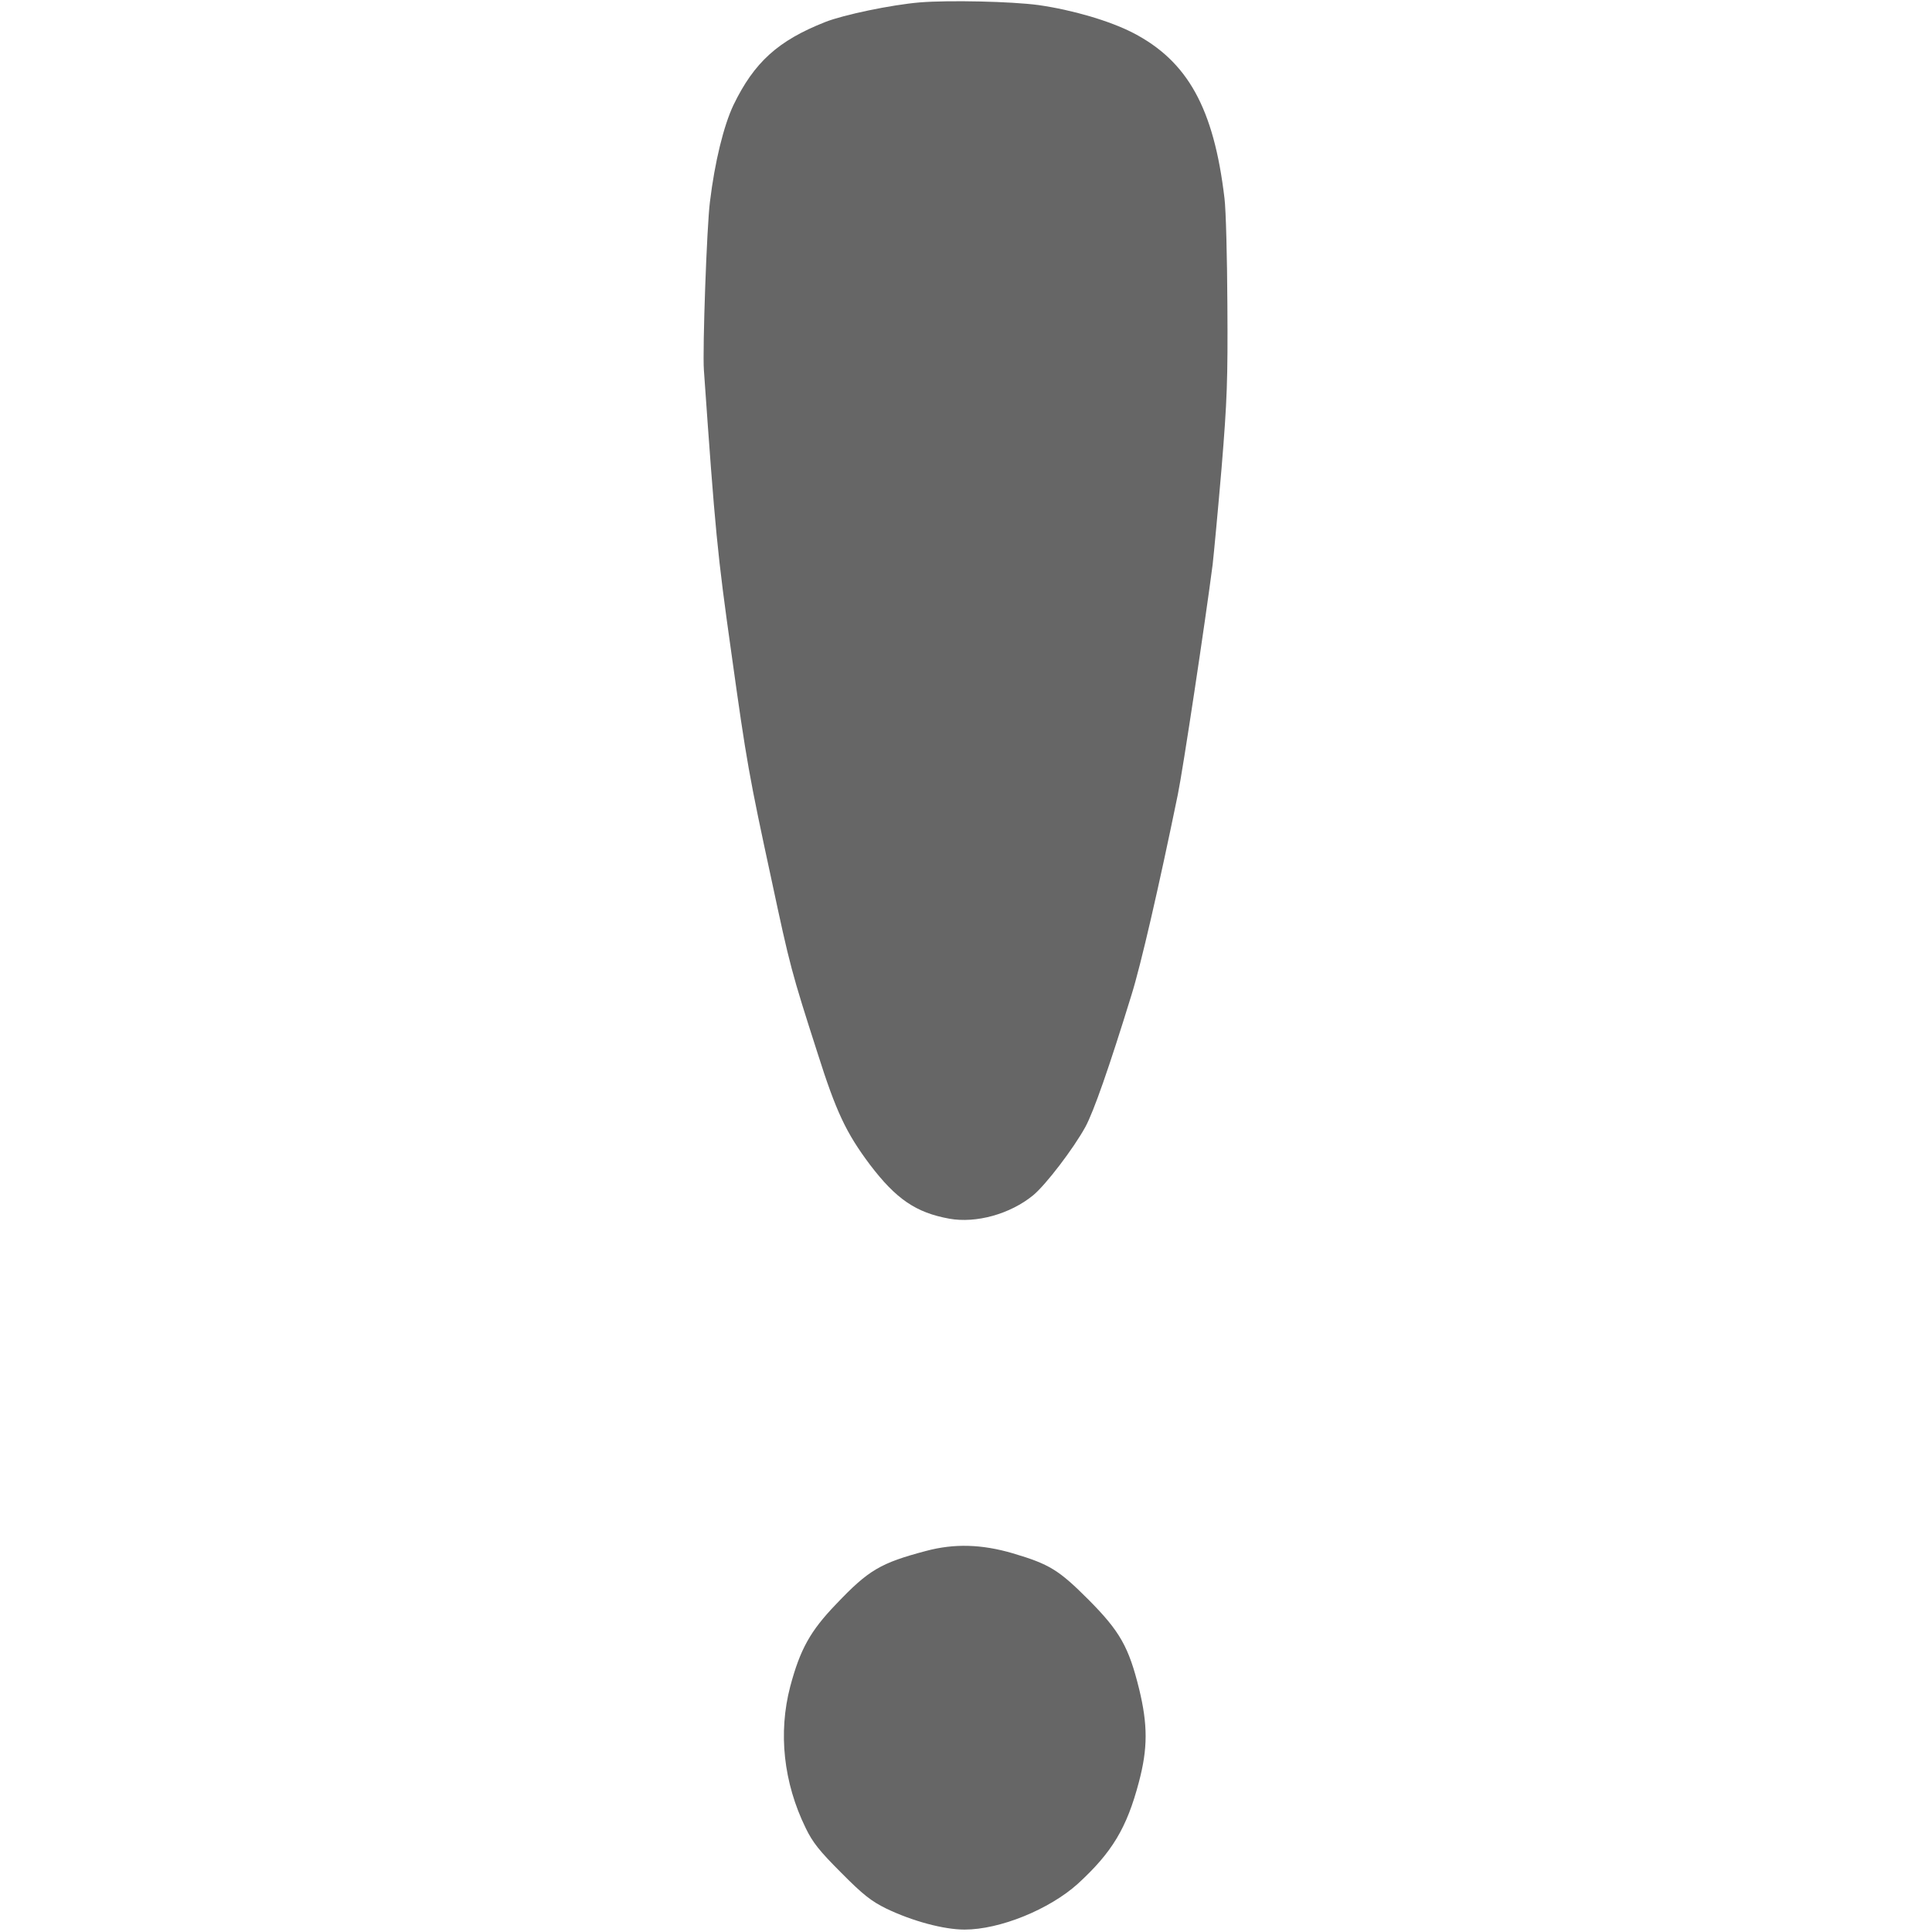
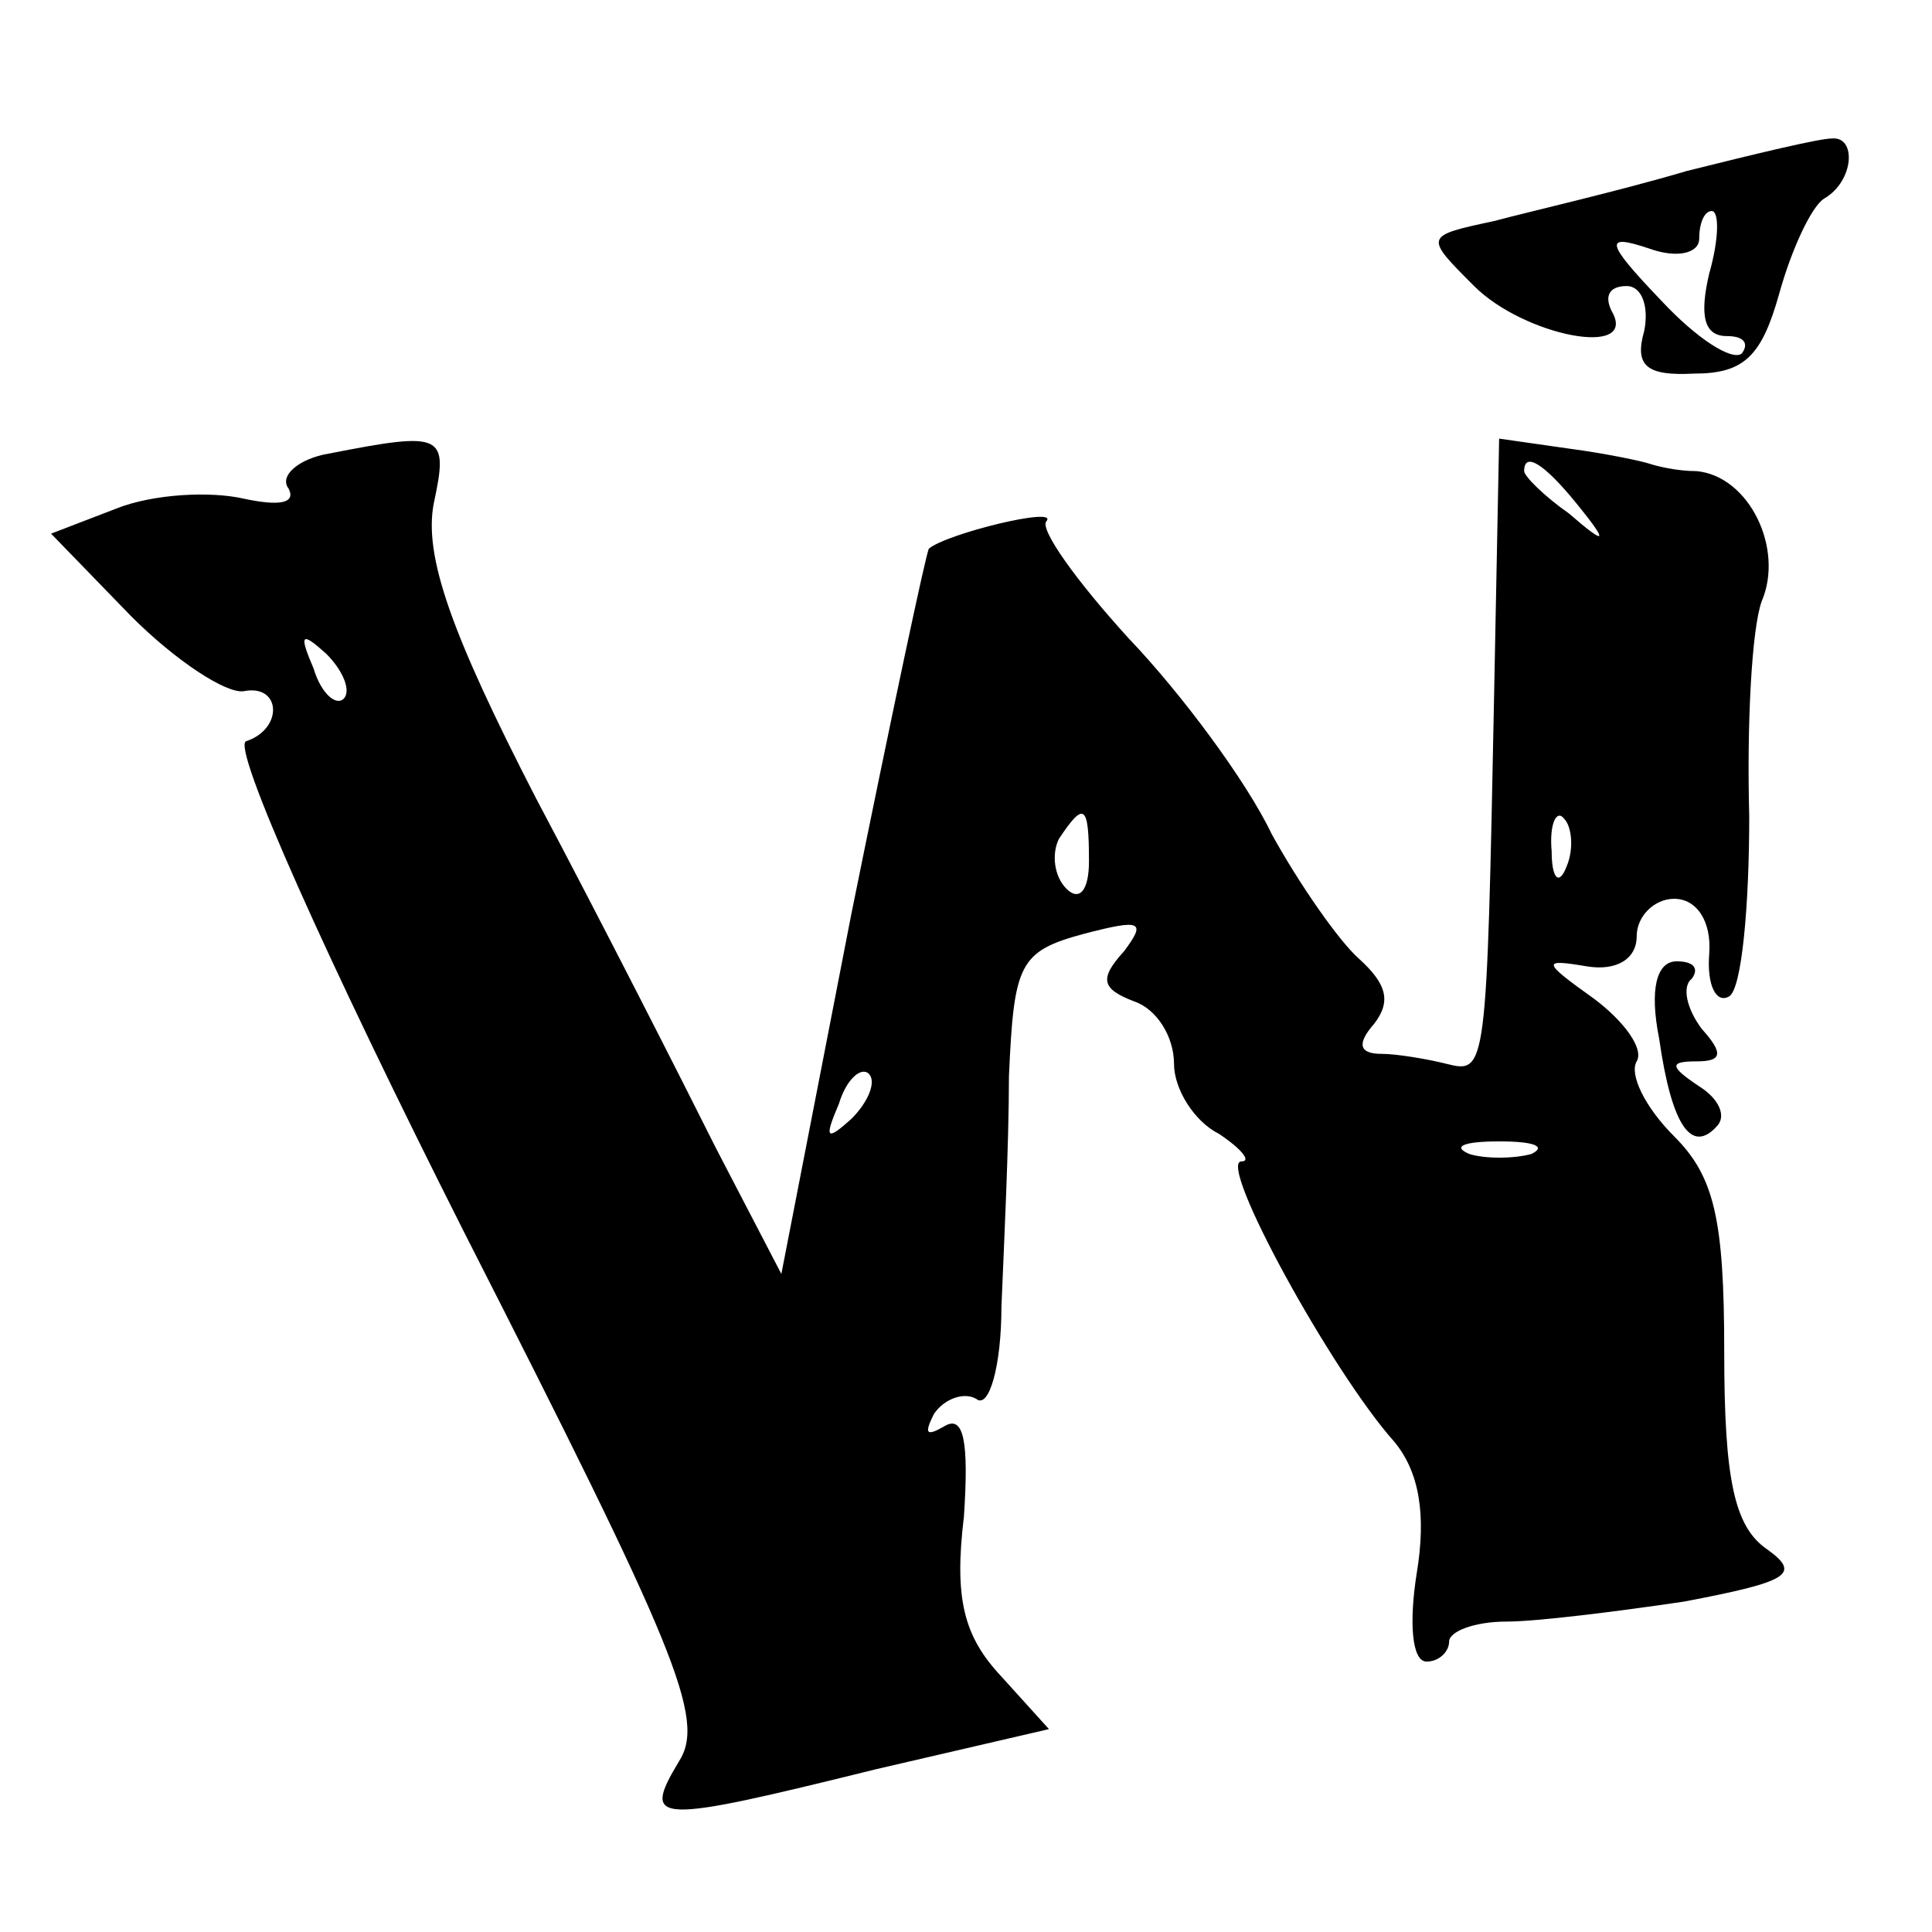
- <svg xmlns="http://www.w3.org/2000/svg" version="1.0" width="799pt" height="799pt" viewBox="0 0 799 799" preserveAspectRatio="xMidYMid meet">
-   <g transform="translate(290.5,799) scale(0.1,-0.1)" fill="#666" stroke="none">
-     <path d="M898 7980 c-117 -10 -314 -51 -390 -81 -195 -77 -294 -166 -380 -344 -40 -85 -77 -234 -97 -400 -13 -101 -31 -610 -25 -695 47 -669 55 -756 115 -1180 61 -438 72 -500 165 -930 76 -356 82 -379 190 -715 77 -243 118 -330 217 -462 108 -142 190 -198 328 -223 111 -20 252 19 347 97 52 43 166 192 216 283 34 63 98 245 190 544 39 124 114 450 192 830 21 102 113 711 144 951 5 44 22 224 37 400 23 280 26 364 24 675 -1 195 -6 393 -12 440 -44 372 -152 567 -378 684 -97 50 -251 95 -391 115 -111 15 -370 21 -492 11z" />
-     <path d="M925 1576 c-189 -50 -238 -79 -372 -220 -107 -111 -149 -187 -190 -341 -50 -191 -28 -397 64 -585 29 -60 57 -95 147 -185 90 -91 125 -118 186 -148 108 -52 238 -87 324 -87 146 0 350 83 468 189 142 130 203 231 253 421 37 139 37 237 1 385 -43 174 -79 238 -209 369 -123 123 -161 147 -313 192 -129 38 -243 41 -359 10z" />
+ <svg xmlns="http://www.w3.org/2000/svg" version="1.0" width="103" height="103" viewBox="0 0 77.25 77.25" preserveAspectRatio="xMidYMid meet" id="svg28">
+   <defs id="defs32" />
+   <g id="g853" transform="translate(113.3661,-23.39311)">
+     <path d="m -45.924,30.231 c -2.7,0.8 -6.2,1.6 -7.7,2 -2.8,0.6 -2.8,0.6 -0.8,2.6 2,2 6.6,2.9 5.5,1 -0.3,-0.6 -0.1,-1 0.6,-1 0.6,0 0.9,0.8 0.7,1.8 -0.4,1.4 0.1,1.8 2,1.7 2,0 2.7,-0.7 3.4,-3.2 0.5,-1.8 1.3,-3.5 1.8,-3.8 1.2,-0.7 1.3,-2.5 0.3,-2.4 -0.5,0 -3,0.6 -5.8,1.3 z m 0.9,4.1 c -0.4,1.7 -0.2,2.5 0.7,2.5 0.7,0 0.9,0.3 0.6,0.7 -0.4,0.3 -1.8,-0.6 -3.2,-2.1 -2.3,-2.4 -2.3,-2.7 -0.5,-2.1 1.1,0.4 2,0.2 2,-0.4 0,-0.6 0.2,-1.1 0.5,-1.1 0.3,0 0.3,1.1 -0.1,2.5 z" id="path10" style="fill:#000000;stroke:none;stroke-width:0.1" />
+     <path d="m -100.224,41.531 c -1.2,0.2 -2,0.9 -1.6,1.4 0.3,0.6 -0.4,0.7 -1.8,0.4 -1.3,-0.3 -3.6,-0.2 -5.1,0.4 l -2.6,1 3.2,3.3 c 1.8,1.8 3.8,3.1 4.5,3 1.5,-0.3 1.6,1.5 0.1,2 -0.6,0.2 3.2,8.7 8.7,19.6 8.5,16.7 9.7,19.5 8.6,21.2 -1.5,2.5 -1,2.5 7.9,0.3 l 6.9,-1.6 -1.9,-2.1 c -1.5,-1.6 -1.9,-3.1 -1.5,-6.4 0.2,-3 0,-4.1 -0.8,-3.6 -0.7,0.4 -0.8,0.3 -0.4,-0.5 0.4,-0.6 1.2,-0.9 1.7,-0.6 0.5,0.4 1,-1.3 1,-3.7 0.1,-2.4 0.3,-6.5 0.3,-9.2 0.2,-4.5 0.4,-5 3,-5.7 2.3,-0.6 2.5,-0.5 1.6,0.7 -1,1.1 -0.9,1.5 0.4,2 0.9,0.3 1.6,1.4 1.6,2.5 0,1 0.8,2.3 1.8,2.8 0.9,0.6 1.3,1.1 0.9,1.1 -1,0 3.6,8.4 6.1,11.2 1,1.2 1.3,2.9 0.9,5.3 -0.3,1.9 -0.2,3.5 0.4,3.5 0.5,0 0.9,-0.4 0.9,-0.8 0,-0.4 1,-0.8 2.3,-0.8 1.2,0 4.4,-0.4 7.1,-0.8 4.2,-0.8 4.7,-1.1 3.3,-2.1 -1.3,-0.9 -1.7,-2.8 -1.7,-7.9 0,-5.3 -0.4,-7 -2,-8.6 -1.2,-1.2 -1.8,-2.5 -1.5,-3 0.3,-0.5 -0.5,-1.6 -1.7,-2.5 -2.1,-1.5 -2.1,-1.6 -0.3,-1.3 1.2,0.2 2,-0.3 2,-1.2 0,-0.8 0.7,-1.5 1.5,-1.5 0.9,0 1.5,0.9 1.4,2.2 -0.1,1.3 0.3,2 0.8,1.7 0.5,-0.3 0.8,-3.6 0.8,-7.2 -0.1,-3.7 0.1,-7.5 0.5,-8.6 0.9,-2.1 -0.5,-5 -2.6,-5.2 -0.8,0 -1.6,-0.2 -1.9,-0.3 -0.3,-0.1 -1.7,-0.4 -3.2,-0.6 l -2.8,-0.4 -0.2,10.2 c -0.3,15.1 -0.3,15.2 -1.9,14.8 -0.8,-0.2 -2,-0.4 -2.6,-0.4 -0.9,0 -1,-0.4 -0.3,-1.2 0.7,-0.9 0.5,-1.6 -0.6,-2.6 -0.8,-0.7 -2.4,-3 -3.5,-5 -1,-2.1 -3.6,-5.6 -5.7,-7.8 -2.1,-2.3 -3.6,-4.4 -3.3,-4.7 0.5,-0.6 -4,0.5 -4.7,1.1 -0.1,0.1 -1.5,6.7 -3.1,14.6 l -2.8,14.4 -2.6,-5 c -1.4,-2.8 -4.6,-9.1 -7.2,-14 -3.4,-6.6 -4.5,-9.7 -4.1,-11.8 0.6,-2.8 0.4,-2.9 -4.2,-2 z m 49.9,2 c 1.3,1.6 1.2,1.7 -0.3,0.4 -1,-0.7 -1.8,-1.5 -1.8,-1.7 0,-0.8 0.8,-0.3 2.1,1.3 z m -49.3,7.8 c -0.3,0.3 -0.9,-0.2 -1.2,-1.2 -0.6,-1.4 -0.5,-1.5 0.5,-0.6 0.7,0.7 1,1.5 0.7,1.8 z m 29.8,6.5 c 0,1.2 -0.4,1.6 -0.9,1.1 -0.5,-0.5 -0.6,-1.4 -0.3,-2 1,-1.5 1.2,-1.4 1.2,0.9 z m 19.1,0.2 c -0.3,0.8 -0.6,0.5 -0.6,-0.6 -0.1,-1.1 0.2,-1.7 0.5,-1.3 0.3,0.3 0.4,1.2 0.1,1.9 z m -28.6,10.1 c -1,0.9 -1.1,0.8 -0.5,-0.6 0.3,-1 0.9,-1.5 1.2,-1.2 0.3,0.3 0,1.1 -0.7,1.8 z m 27.2,1.4 c -0.7,0.2 -1.9,0.2 -2.5,0 -0.7,-0.3 -0.2,-0.5 1.2,-0.5 1.4,0 1.9,0.2 1.3,0.5 z" id="path12" style="fill:#000000;stroke:none;stroke-width:0.1" />
+     <path d="m -47.024,64.931 c 0.5,3.5 1.3,4.6 2.3,3.5 0.4,-0.4 0.1,-1.1 -0.7,-1.6 -1.2,-0.8 -1.2,-1 -0.1,-1 1,0 1.1,-0.3 0.2,-1.3 -0.6,-0.8 -0.8,-1.7 -0.4,-2 0.3,-0.4 0.1,-0.7 -0.6,-0.7 -0.8,0 -1.1,1.1 -0.7,3.1 z" id="path16" style="fill:#000000;stroke:none;stroke-width:0.1" />
  </g>
</svg>
